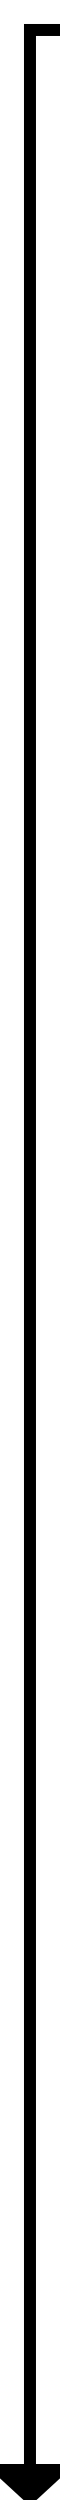
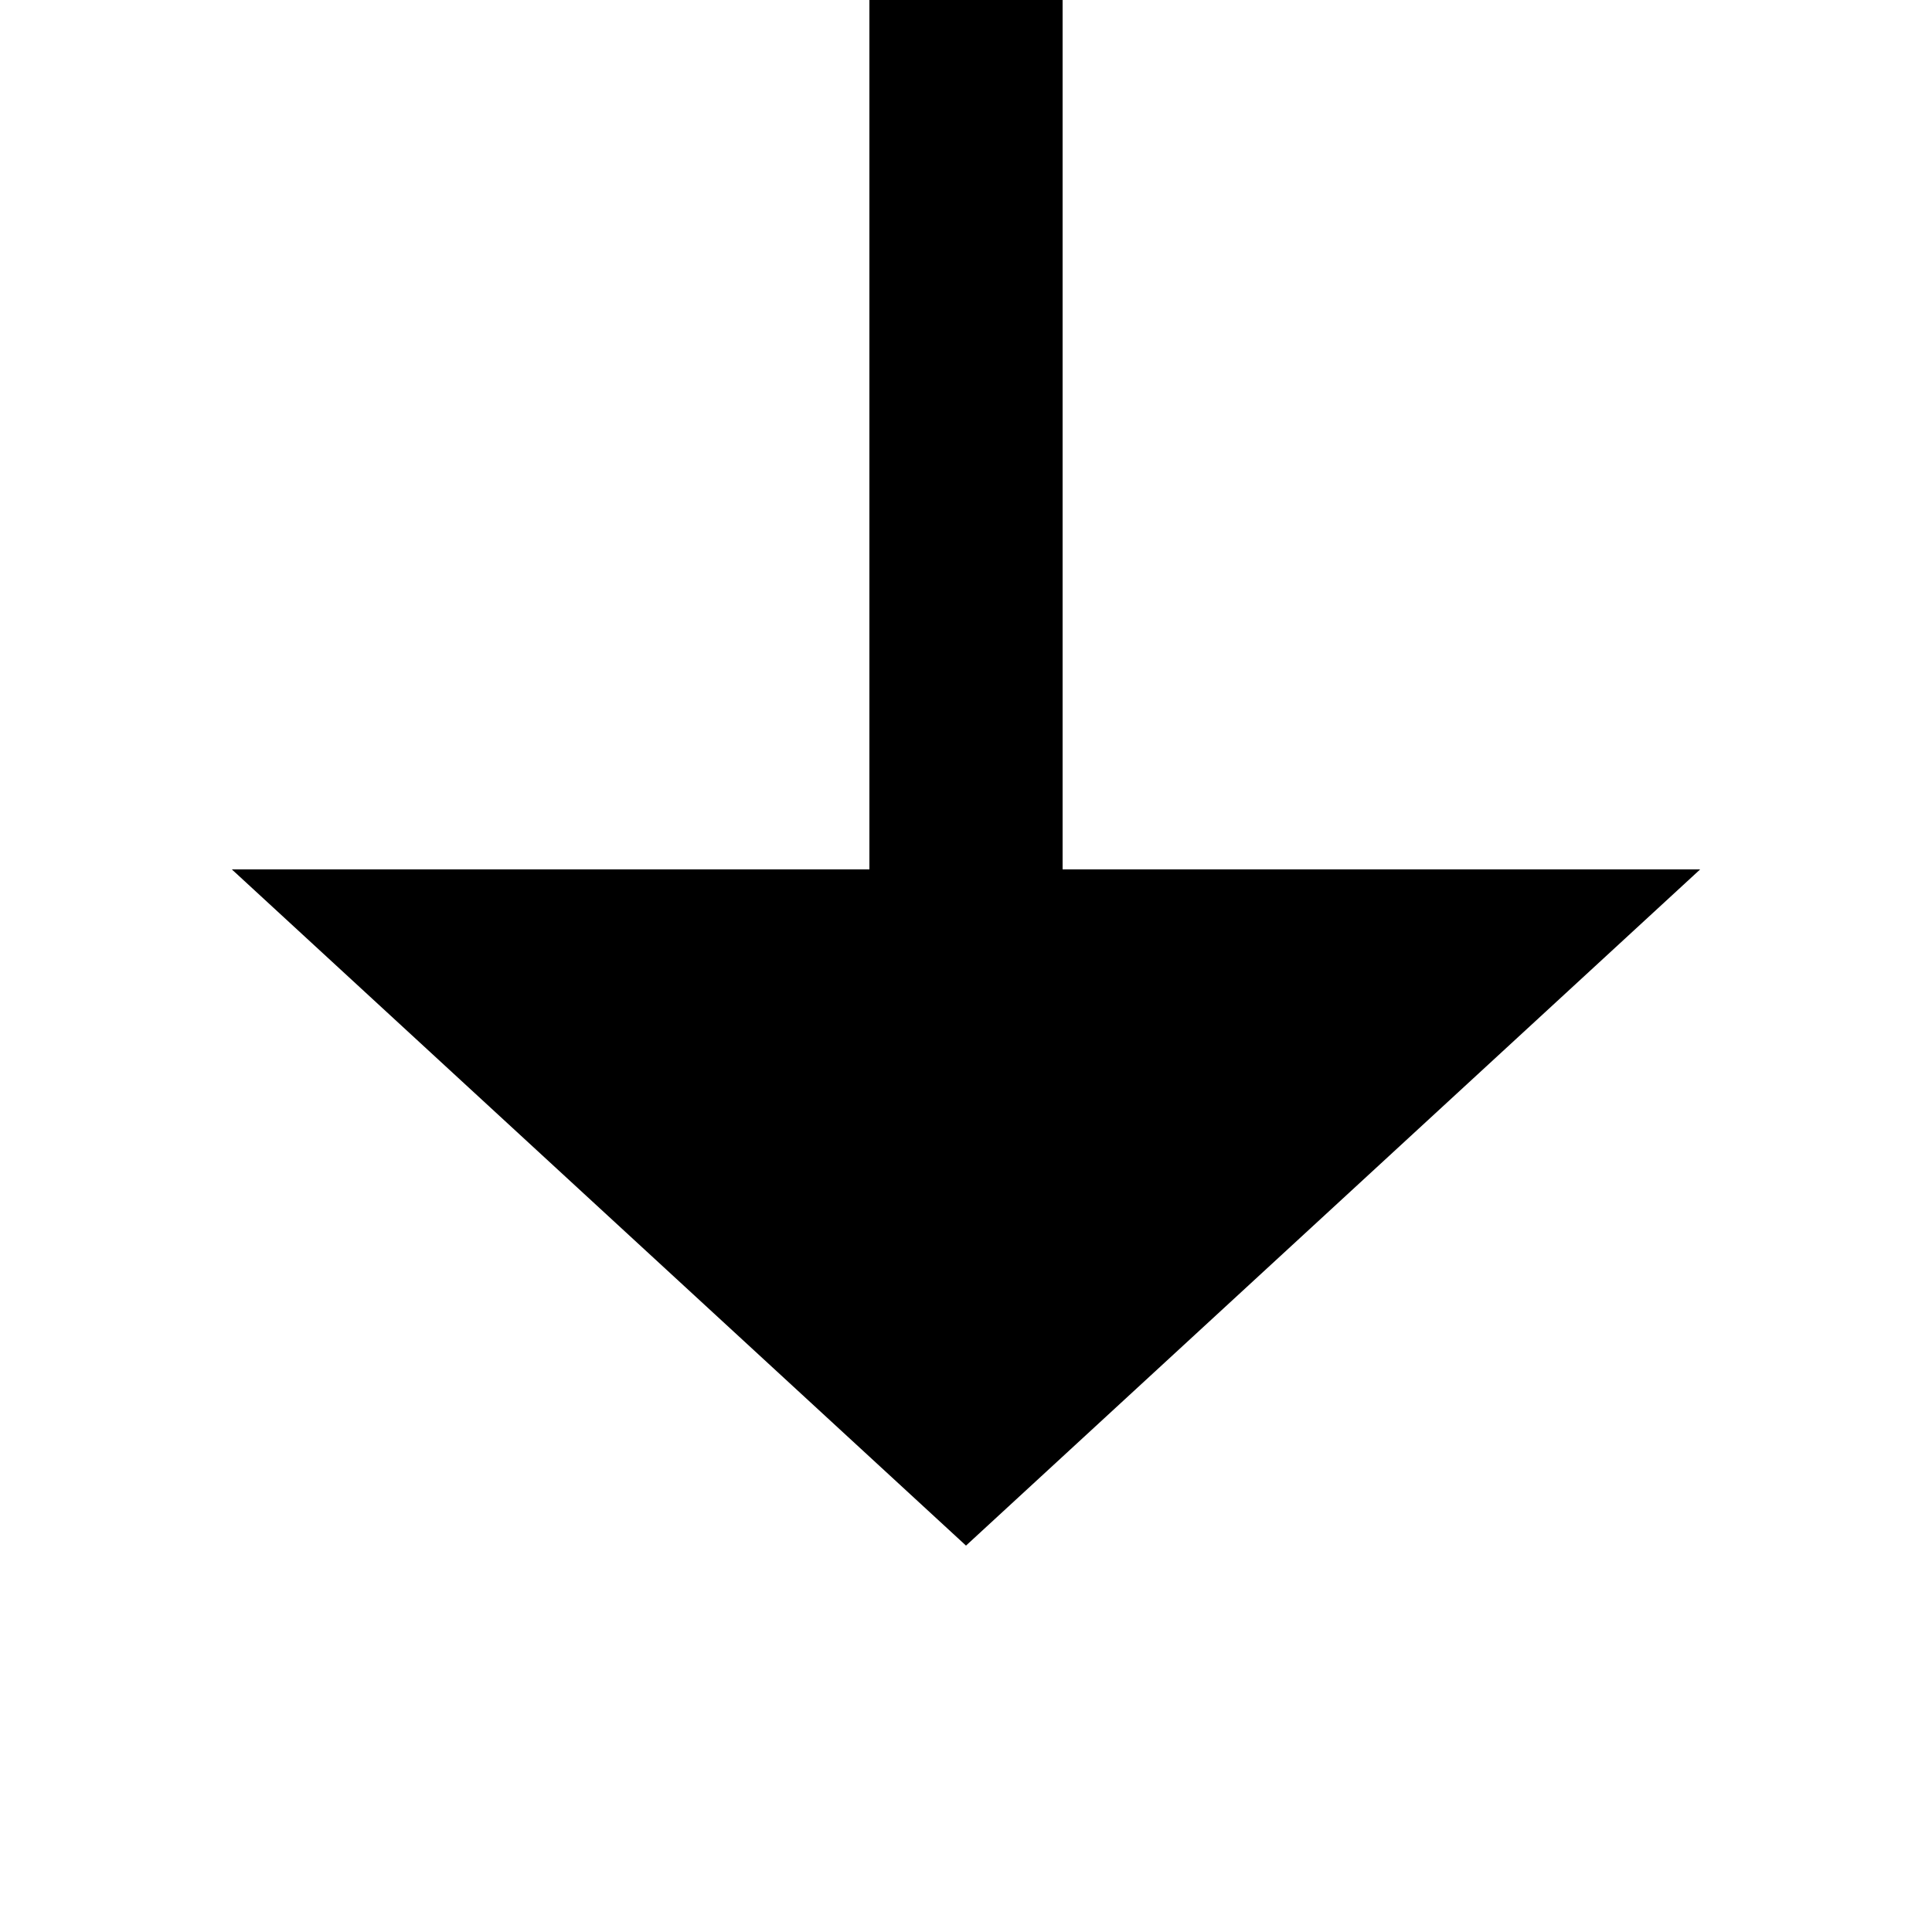
- <svg xmlns="http://www.w3.org/2000/svg" version="1.1" width="10px" height="417px" preserveAspectRatio="xMidYMin meet" viewBox="201 260  8 417">
-   <path d="M 362 265  L 205 265  L 205 672  " stroke-width="2" stroke="#000000" fill="none" />
-   <path d="M 197.4 671  L 205 678  L 212.6 671  L 197.4 671  Z " fill-rule="nonzero" fill="#000000" stroke="none" />
+ <svg xmlns="http://www.w3.org/2000/svg" version="1.1" width="20px" height="20px" preserveAspectRatio="xMinYMid meet" viewBox="428 563  20 18">
+   <path d="M 438 537  L 438 572  " stroke-width="2" stroke="#000000" fill="none" />
+   <path d="M 430.4 571  L 438 578  L 445.6 571  L 430.4 571  Z " fill-rule="nonzero" fill="#000000" stroke="none" />
</svg>
